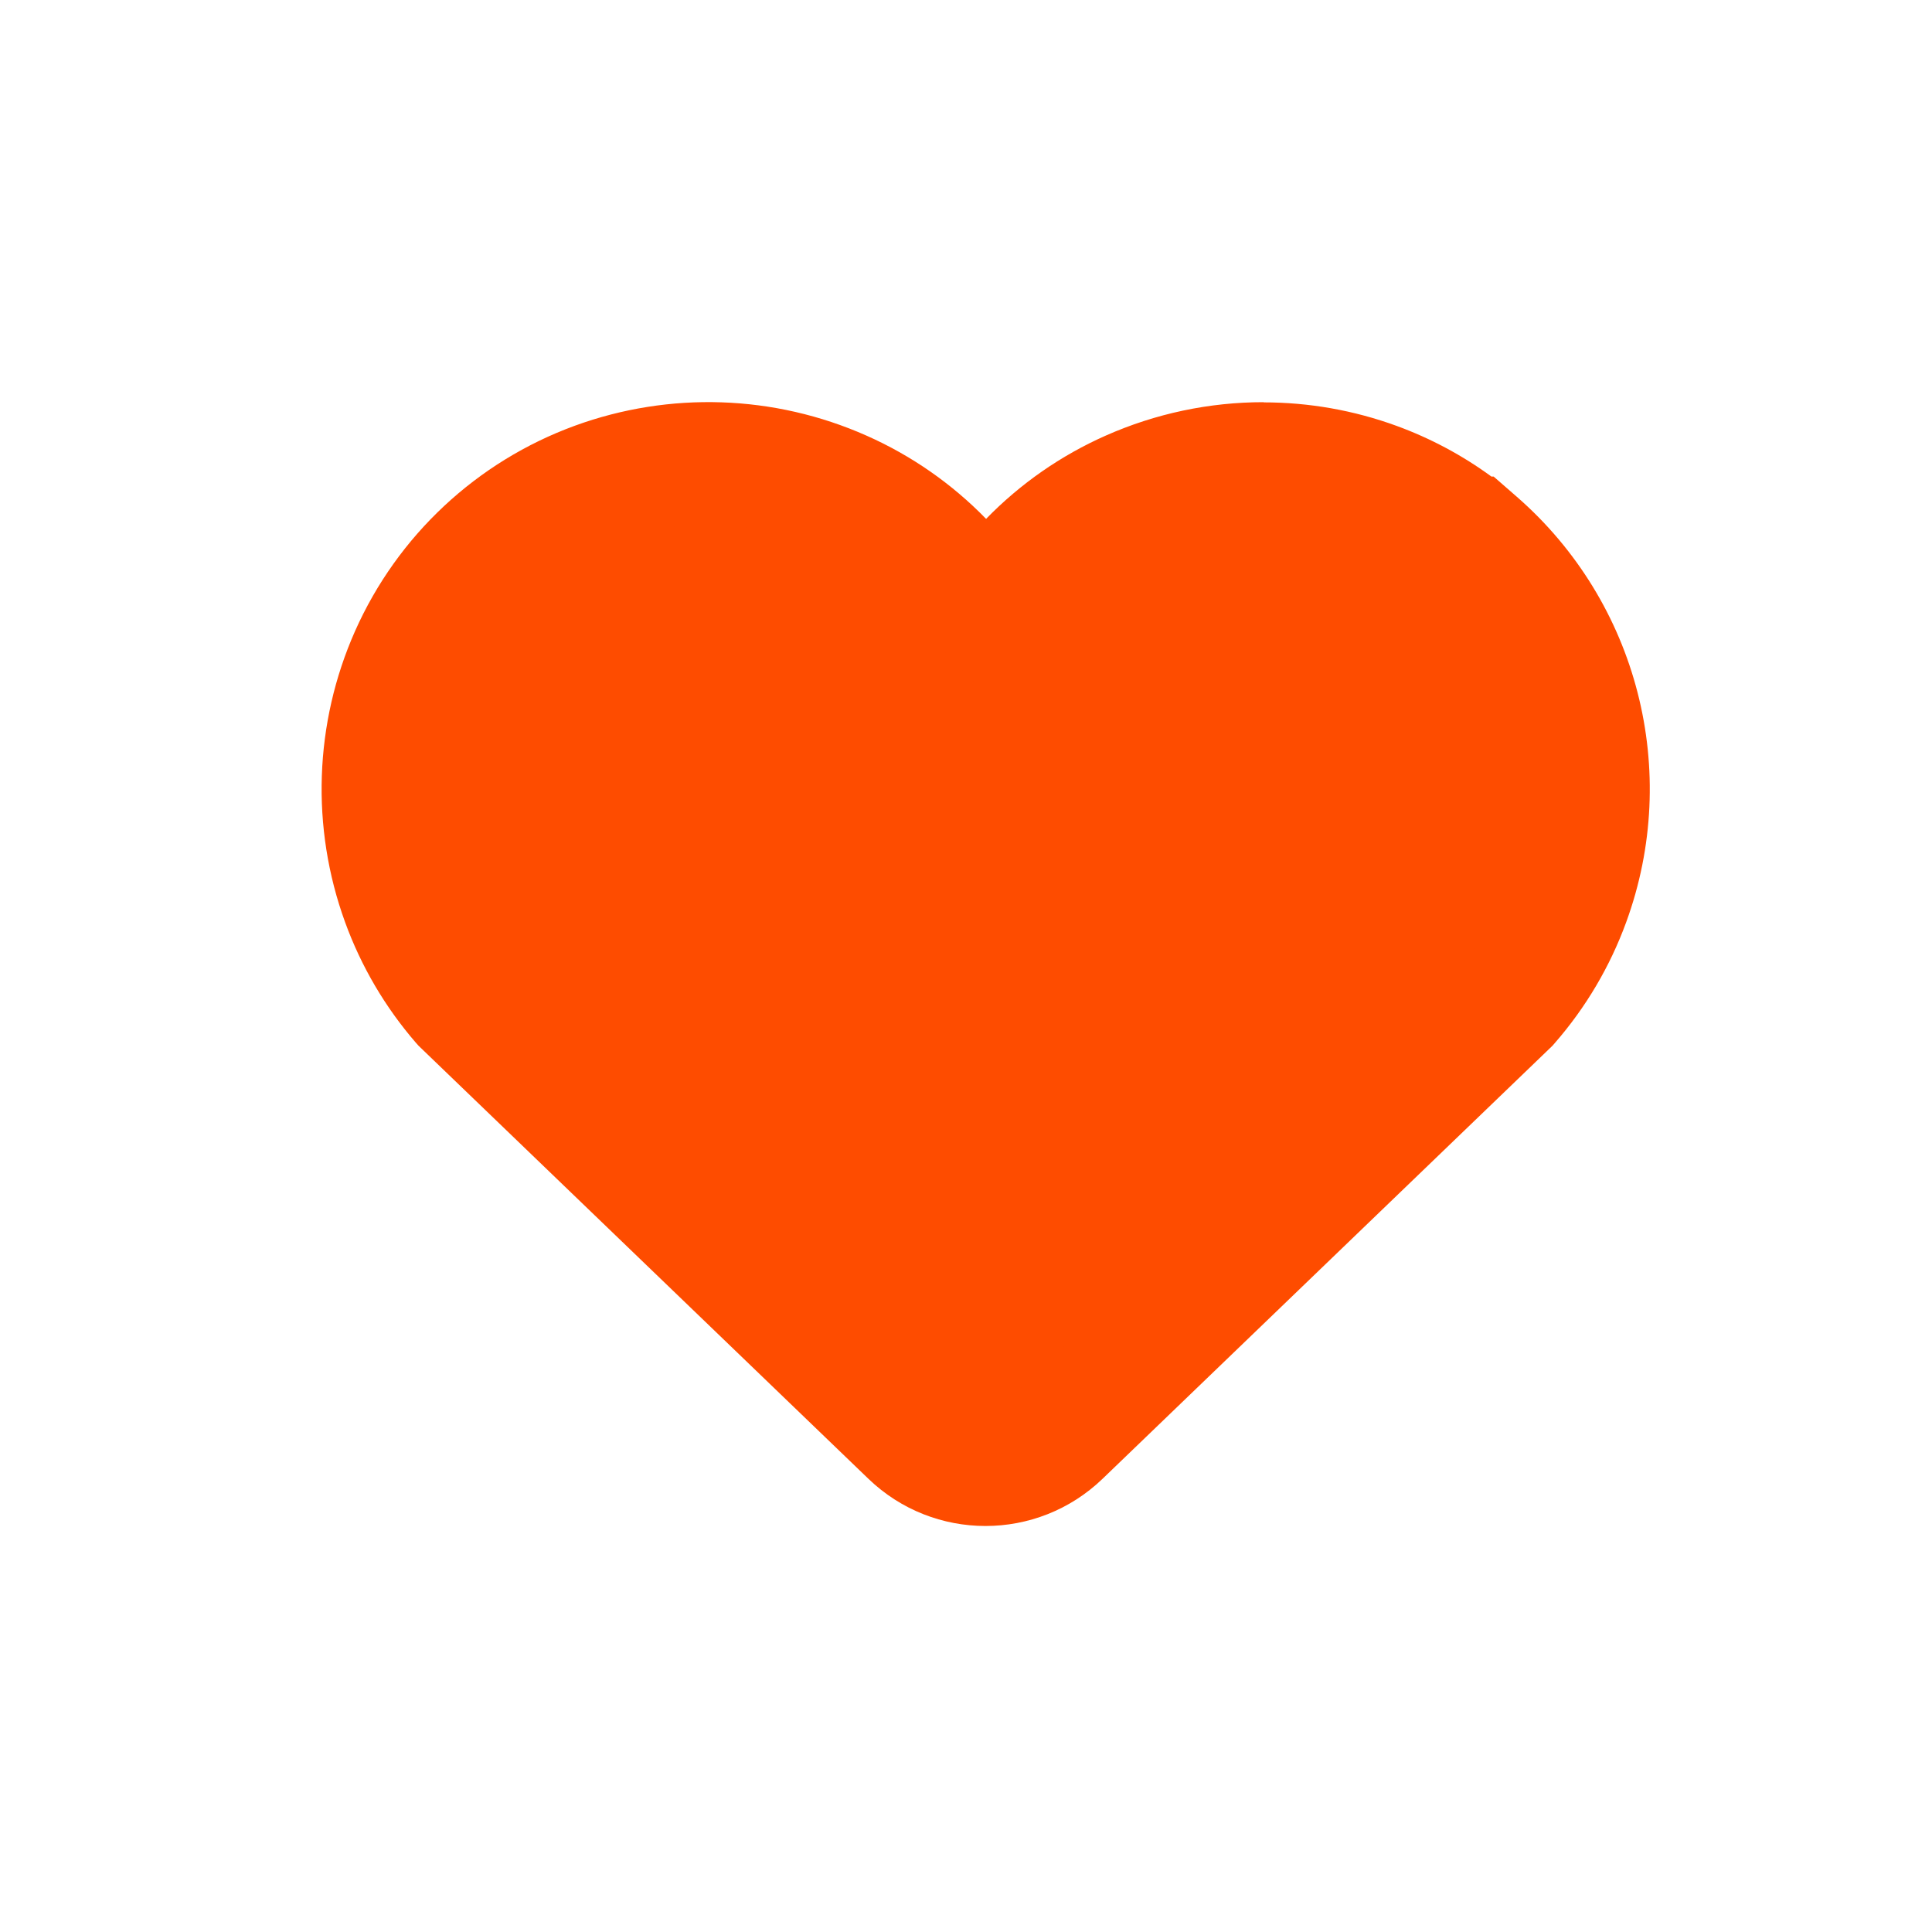
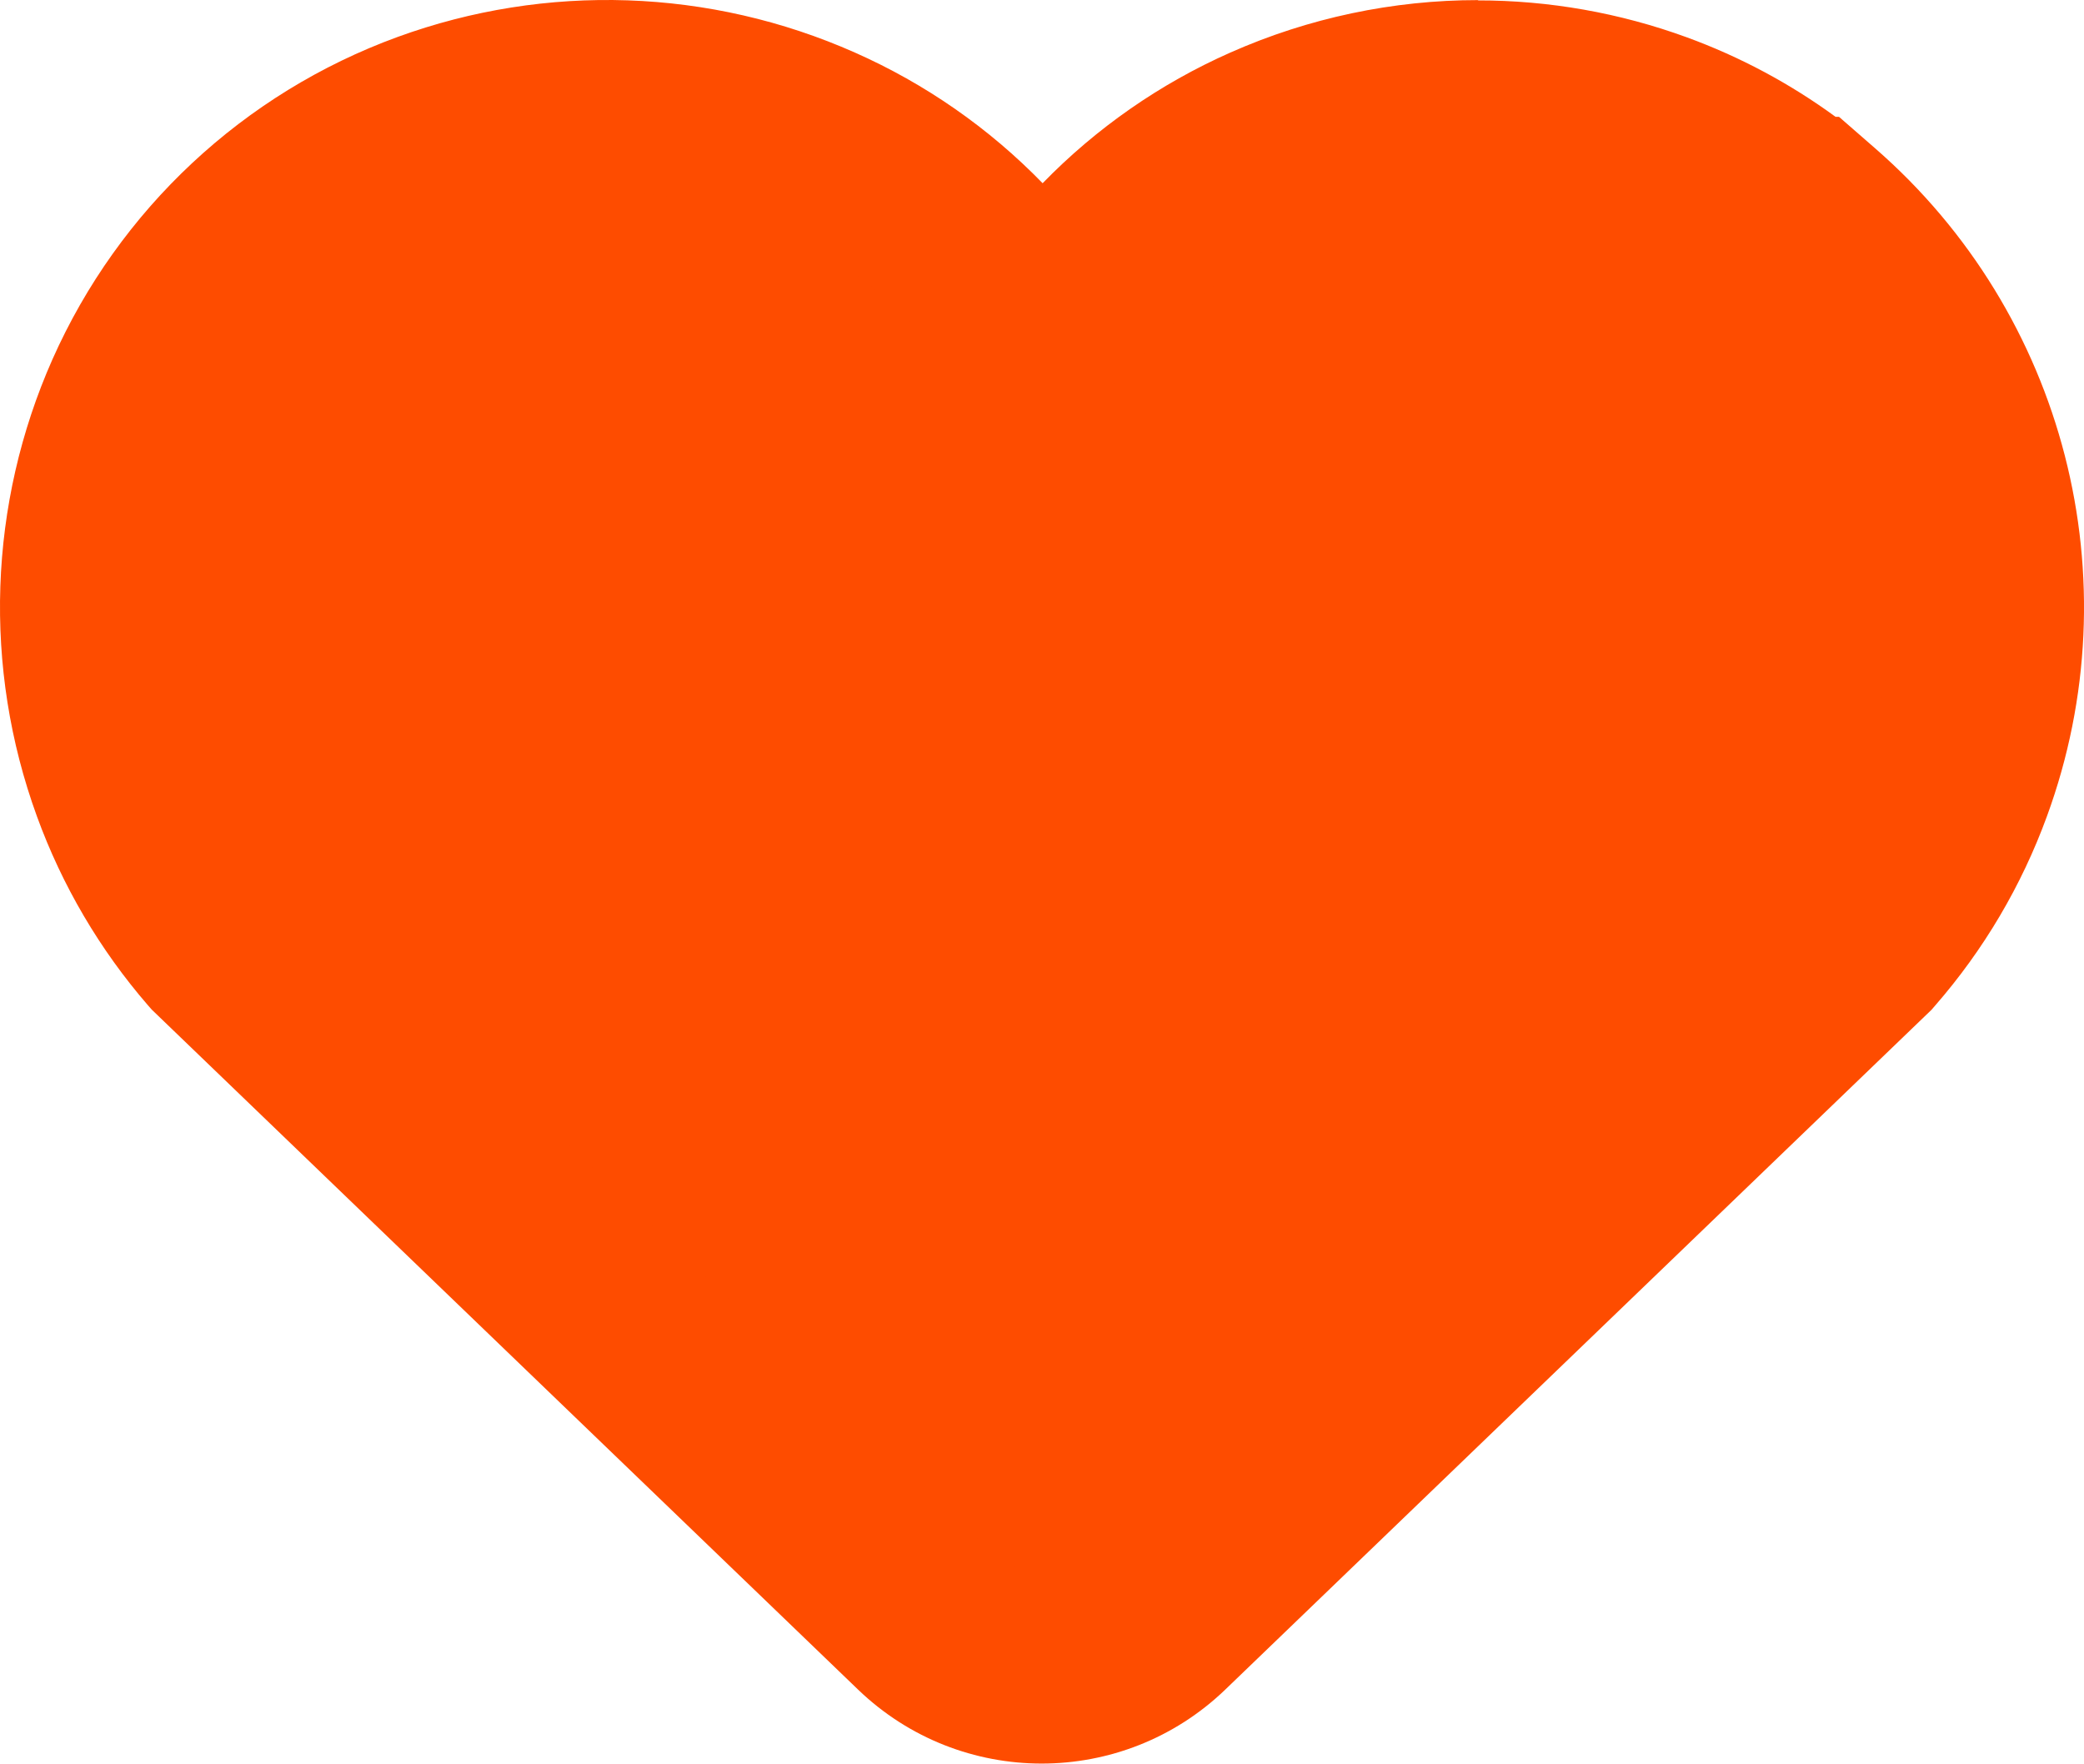
- <svg xmlns="http://www.w3.org/2000/svg" id="Layer_1" data-name="Layer 1" fill="#fe4c00" viewBox="0 0 300 300">
-   <path class="cls-1" d="M153.07,227.47a16.57,16.57,0,0,1-11.58-4.66l-69.59-67-.1-.11A50.62,50.62,0,0,1,146.26,87.2l6.81,7,6.81-7A49.72,49.72,0,0,1,175.5,76.32,51,51,0,0,1,213.6,75,50.15,50.15,0,0,1,226,81.64L227.81,83l1.54,1.33a50.65,50.65,0,0,1,5,71.41l-.1.11-69.58,67a16.64,16.64,0,0,1-11.58,4.67Z" />
-   <path class="cls-1" d="M110,81.45A41.28,41.28,0,0,1,126.79,85a40.47,40.47,0,0,1,12.66,8.81l13.62,14,13.61-14A40.4,40.4,0,0,1,179.35,85a41.56,41.56,0,0,1,31-1.07,40.65,40.65,0,0,1,10,5.38l1.5,1.09,1.24,1.07a40.46,40.46,0,0,1,10.52,14.24,41.49,41.49,0,0,1,1.06,31,40.83,40.83,0,0,1-7.36,12.57L158.06,216a7.18,7.18,0,0,1-5,2,7.09,7.09,0,0,1-5-2L78.8,149.29a40.86,40.86,0,0,1-7.37-12.57,41.56,41.56,0,0,1,1.07-31A40.91,40.91,0,0,1,95.79,83.94,41.27,41.27,0,0,1,110,81.45m86.23-19a60.47,60.47,0,0,0-24.53,5.19,59.54,59.54,0,0,0-18.58,12.93,59.54,59.54,0,0,0-18.58-12.93A60.49,60.49,0,0,0,89.28,66.1,59.8,59.8,0,0,0,55.13,98a60.49,60.49,0,0,0-1.54,45.21,59.77,59.77,0,0,0,11,18.72l.38.43,69.88,67.27a26.21,26.21,0,0,0,36.35,0l69.88-67.26.38-.44a59.61,59.61,0,0,0,11.05-18.72,60.21,60.21,0,0,0-17-66.09L231.93,74h-.34a59.53,59.53,0,0,0-14.73-7.87,60.14,60.14,0,0,0-20.68-3.65Z" />
+ <svg xmlns="http://www.w3.org/2000/svg" id="Layer_1" data-name="Layer 1" fill="#fe4c00" viewBox="0 0 206.236 174.516" version="1.1">
+   <path class="cls-1" d="m 103.13,165.03 a 16.57,16.57 0 0 1 -11.58,-4.66 l -69.59,-67 -0.1,-0.11 a 50.62,50.62 0 0 1 74.46,-68.5 l 6.81,7 6.81,-7 a 49.72,49.72 0 0 1 15.62,-10.88 51,51 0 0 1 38.1,-1.32 50.15,50.15 0 0 1 12.4,6.64 l 1.81,1.36 1.54,1.33 a 50.65,50.65 0 0 1 5,71.41 l -0.1,0.11 -69.58,67 a 16.64,16.64 0 0 1 -11.58,4.67 z" id="path4" />
+   <path class="cls-1" d="m 60.06,19.01 a 41.28,41.28 0 0 1 16.79,3.55 40.47,40.47 0 0 1 12.66,8.81 l 13.62,14 13.61,-14 a 40.4,40.4 0 0 1 12.67,-8.81 41.56,41.56 0 0 1 31,-1.07 40.65,40.65 0 0 1 10,5.38 l 1.5,1.09 1.24,1.07 a 40.46,40.46 0 0 1 10.52,14.24 41.49,41.49 0 0 1 1.06,31 40.83,40.83 0 0 1 -7.36,12.57 l -69.25,66.72 a 7.18,7.18 0 0 1 -5,2 7.09,7.09 0 0 1 -5,-2 l -69.26,-66.71 a 40.86,40.86 0 0 1 -7.37,-12.57 41.56,41.56 0 0 1 1.07,-31 40.91,40.91 0 0 1 23.29,-21.78 41.27,41.27 0 0 1 14.21,-2.49 M 146.29,0.01 a 60.47,60.47 0 0 0 -24.53,5.19 59.54,59.54 0 0 0 -18.58,12.93 59.54,59.54 0 0 0 -18.58,-12.93 60.49,60.49 0 0 0 -45.26,-1.54 59.8,59.8 0 0 0 -34.15,31.9 60.49,60.49 0 0 0 -1.54,45.21 59.77,59.77 0 0 0 11,18.72 l 0.38,0.43 69.88,67.27 a 26.21,26.21 0 0 0 36.35,0 l 69.88,-67.26 0.38,-0.44 a 59.61,59.61 0 0 0 11.05,-18.72 60.21,60.21 0 0 0 -17,-66.09 l -3.58,-3.12 h -0.34 a 59.53,59.53 0 0 0 -14.73,-7.87 60.14,60.14 0 0 0 -20.68,-3.65 z" id="path6" />
</svg>
